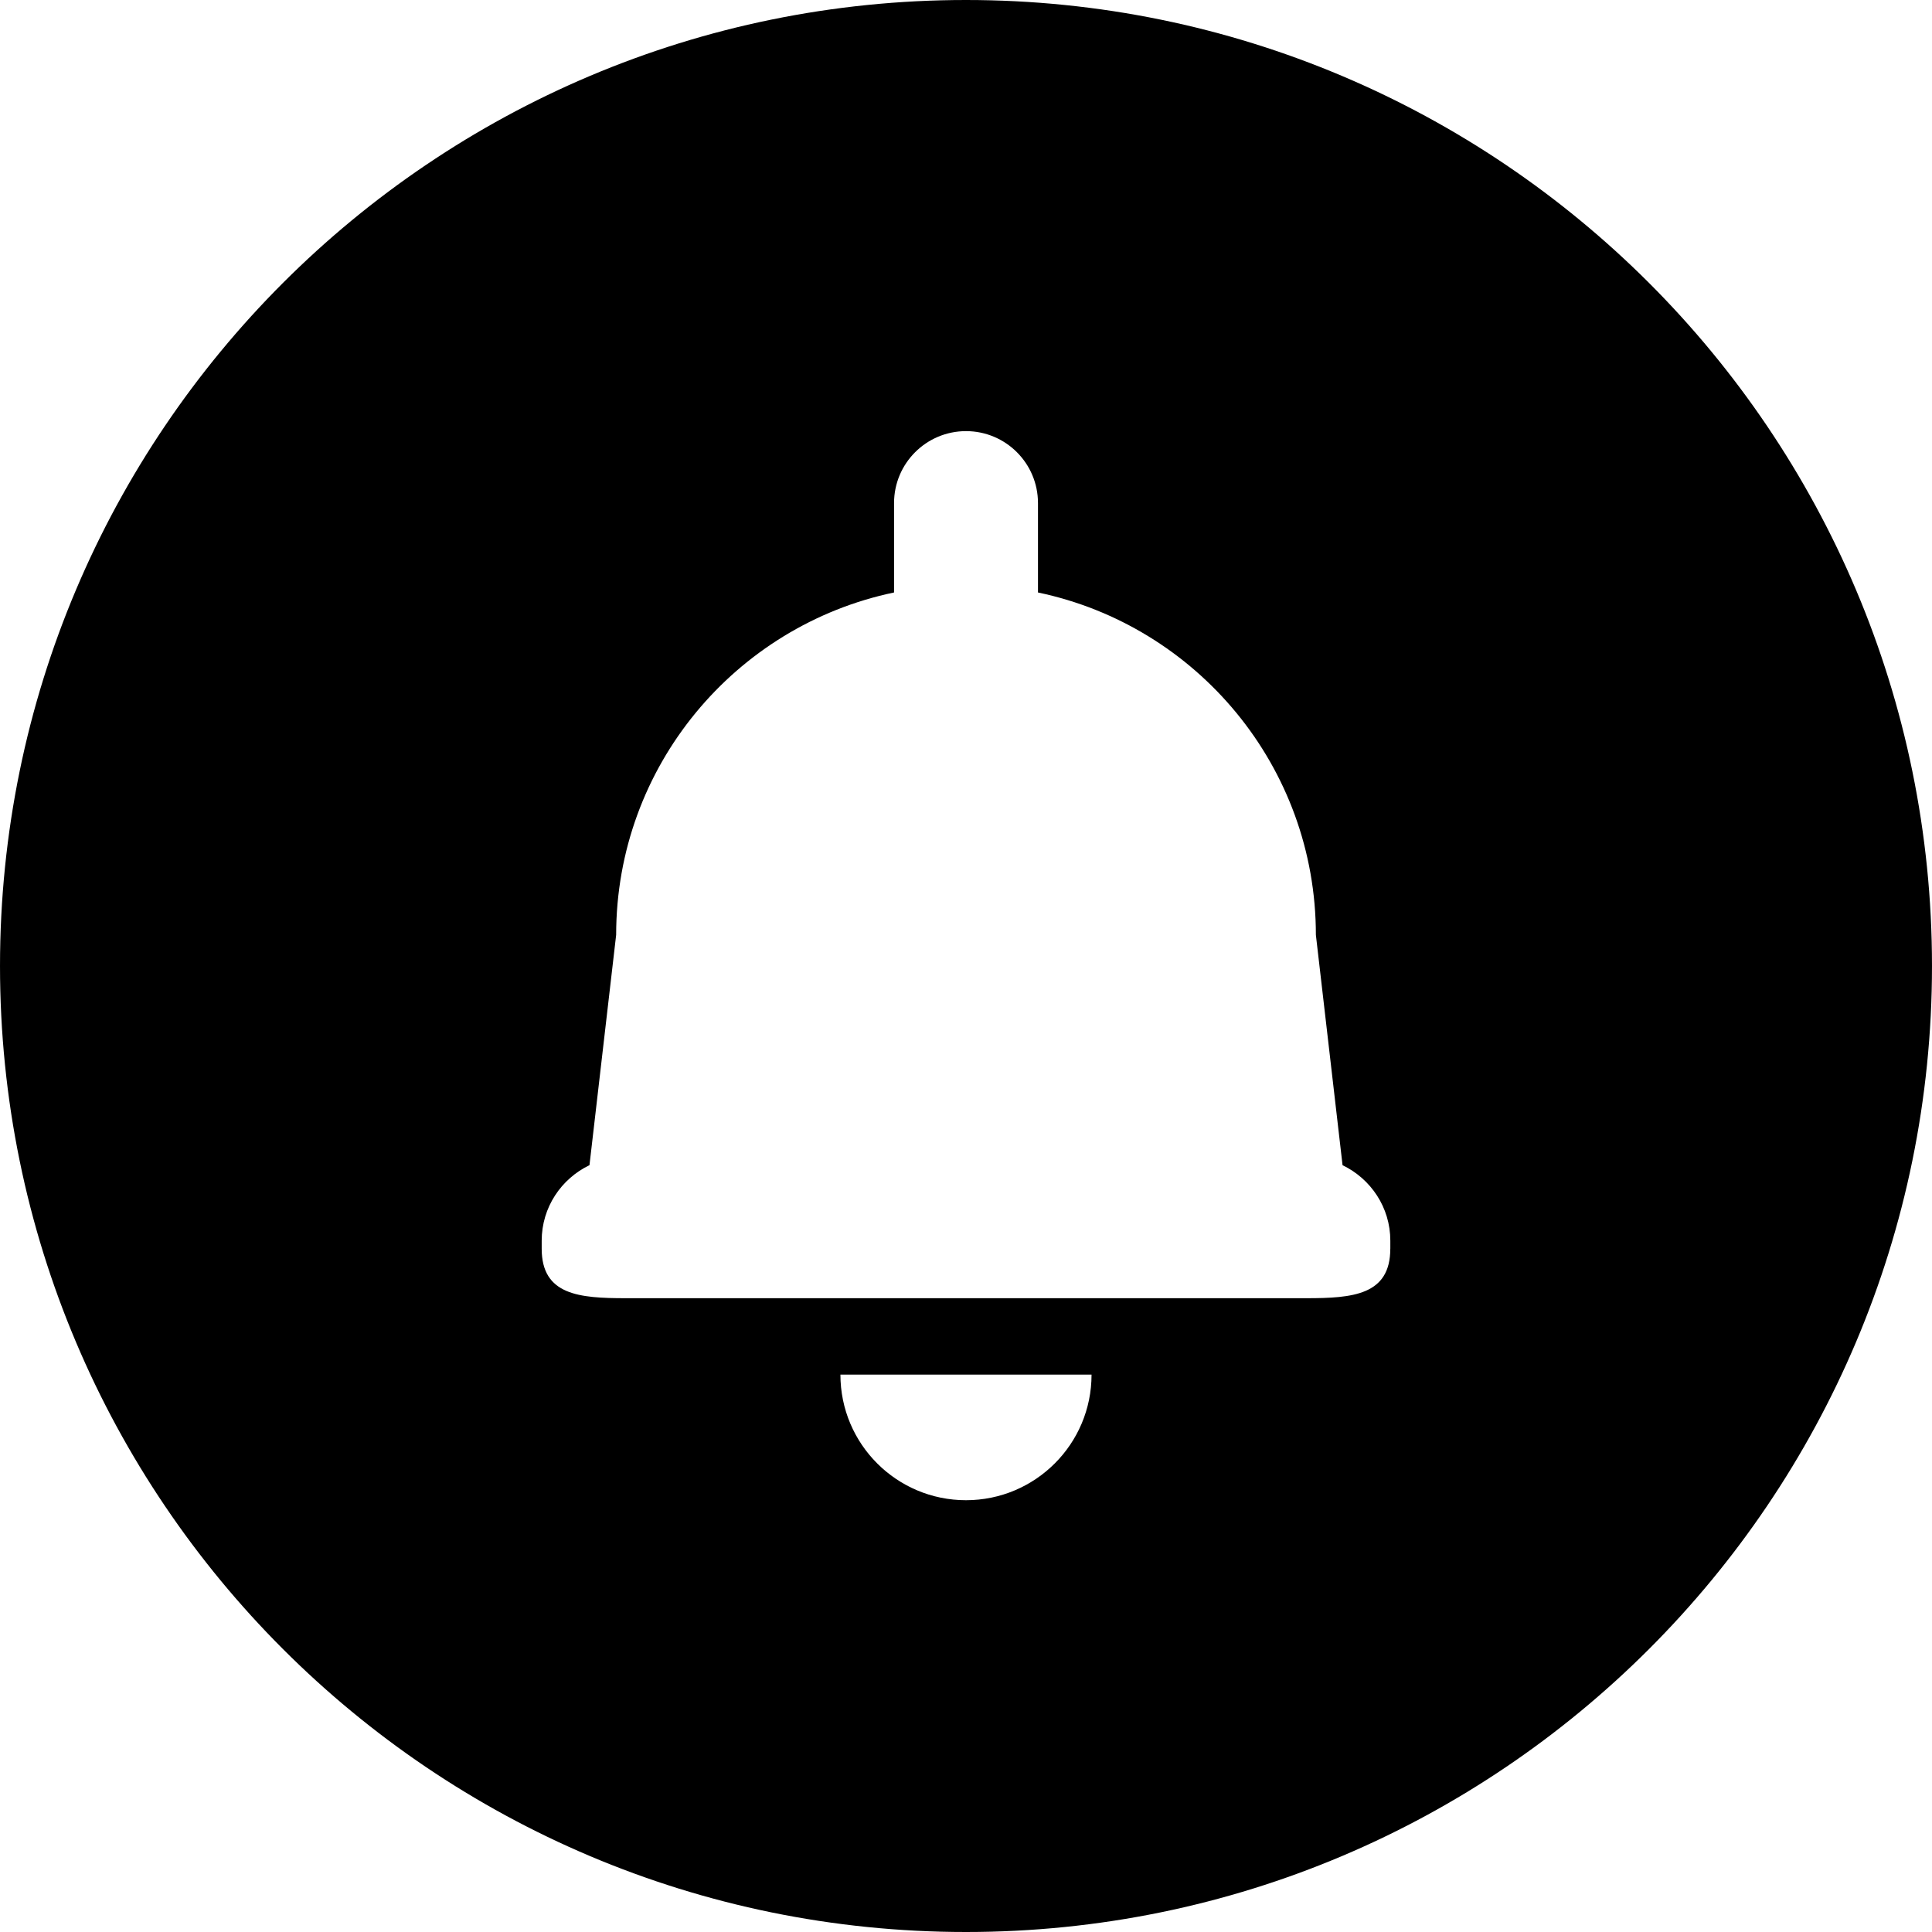
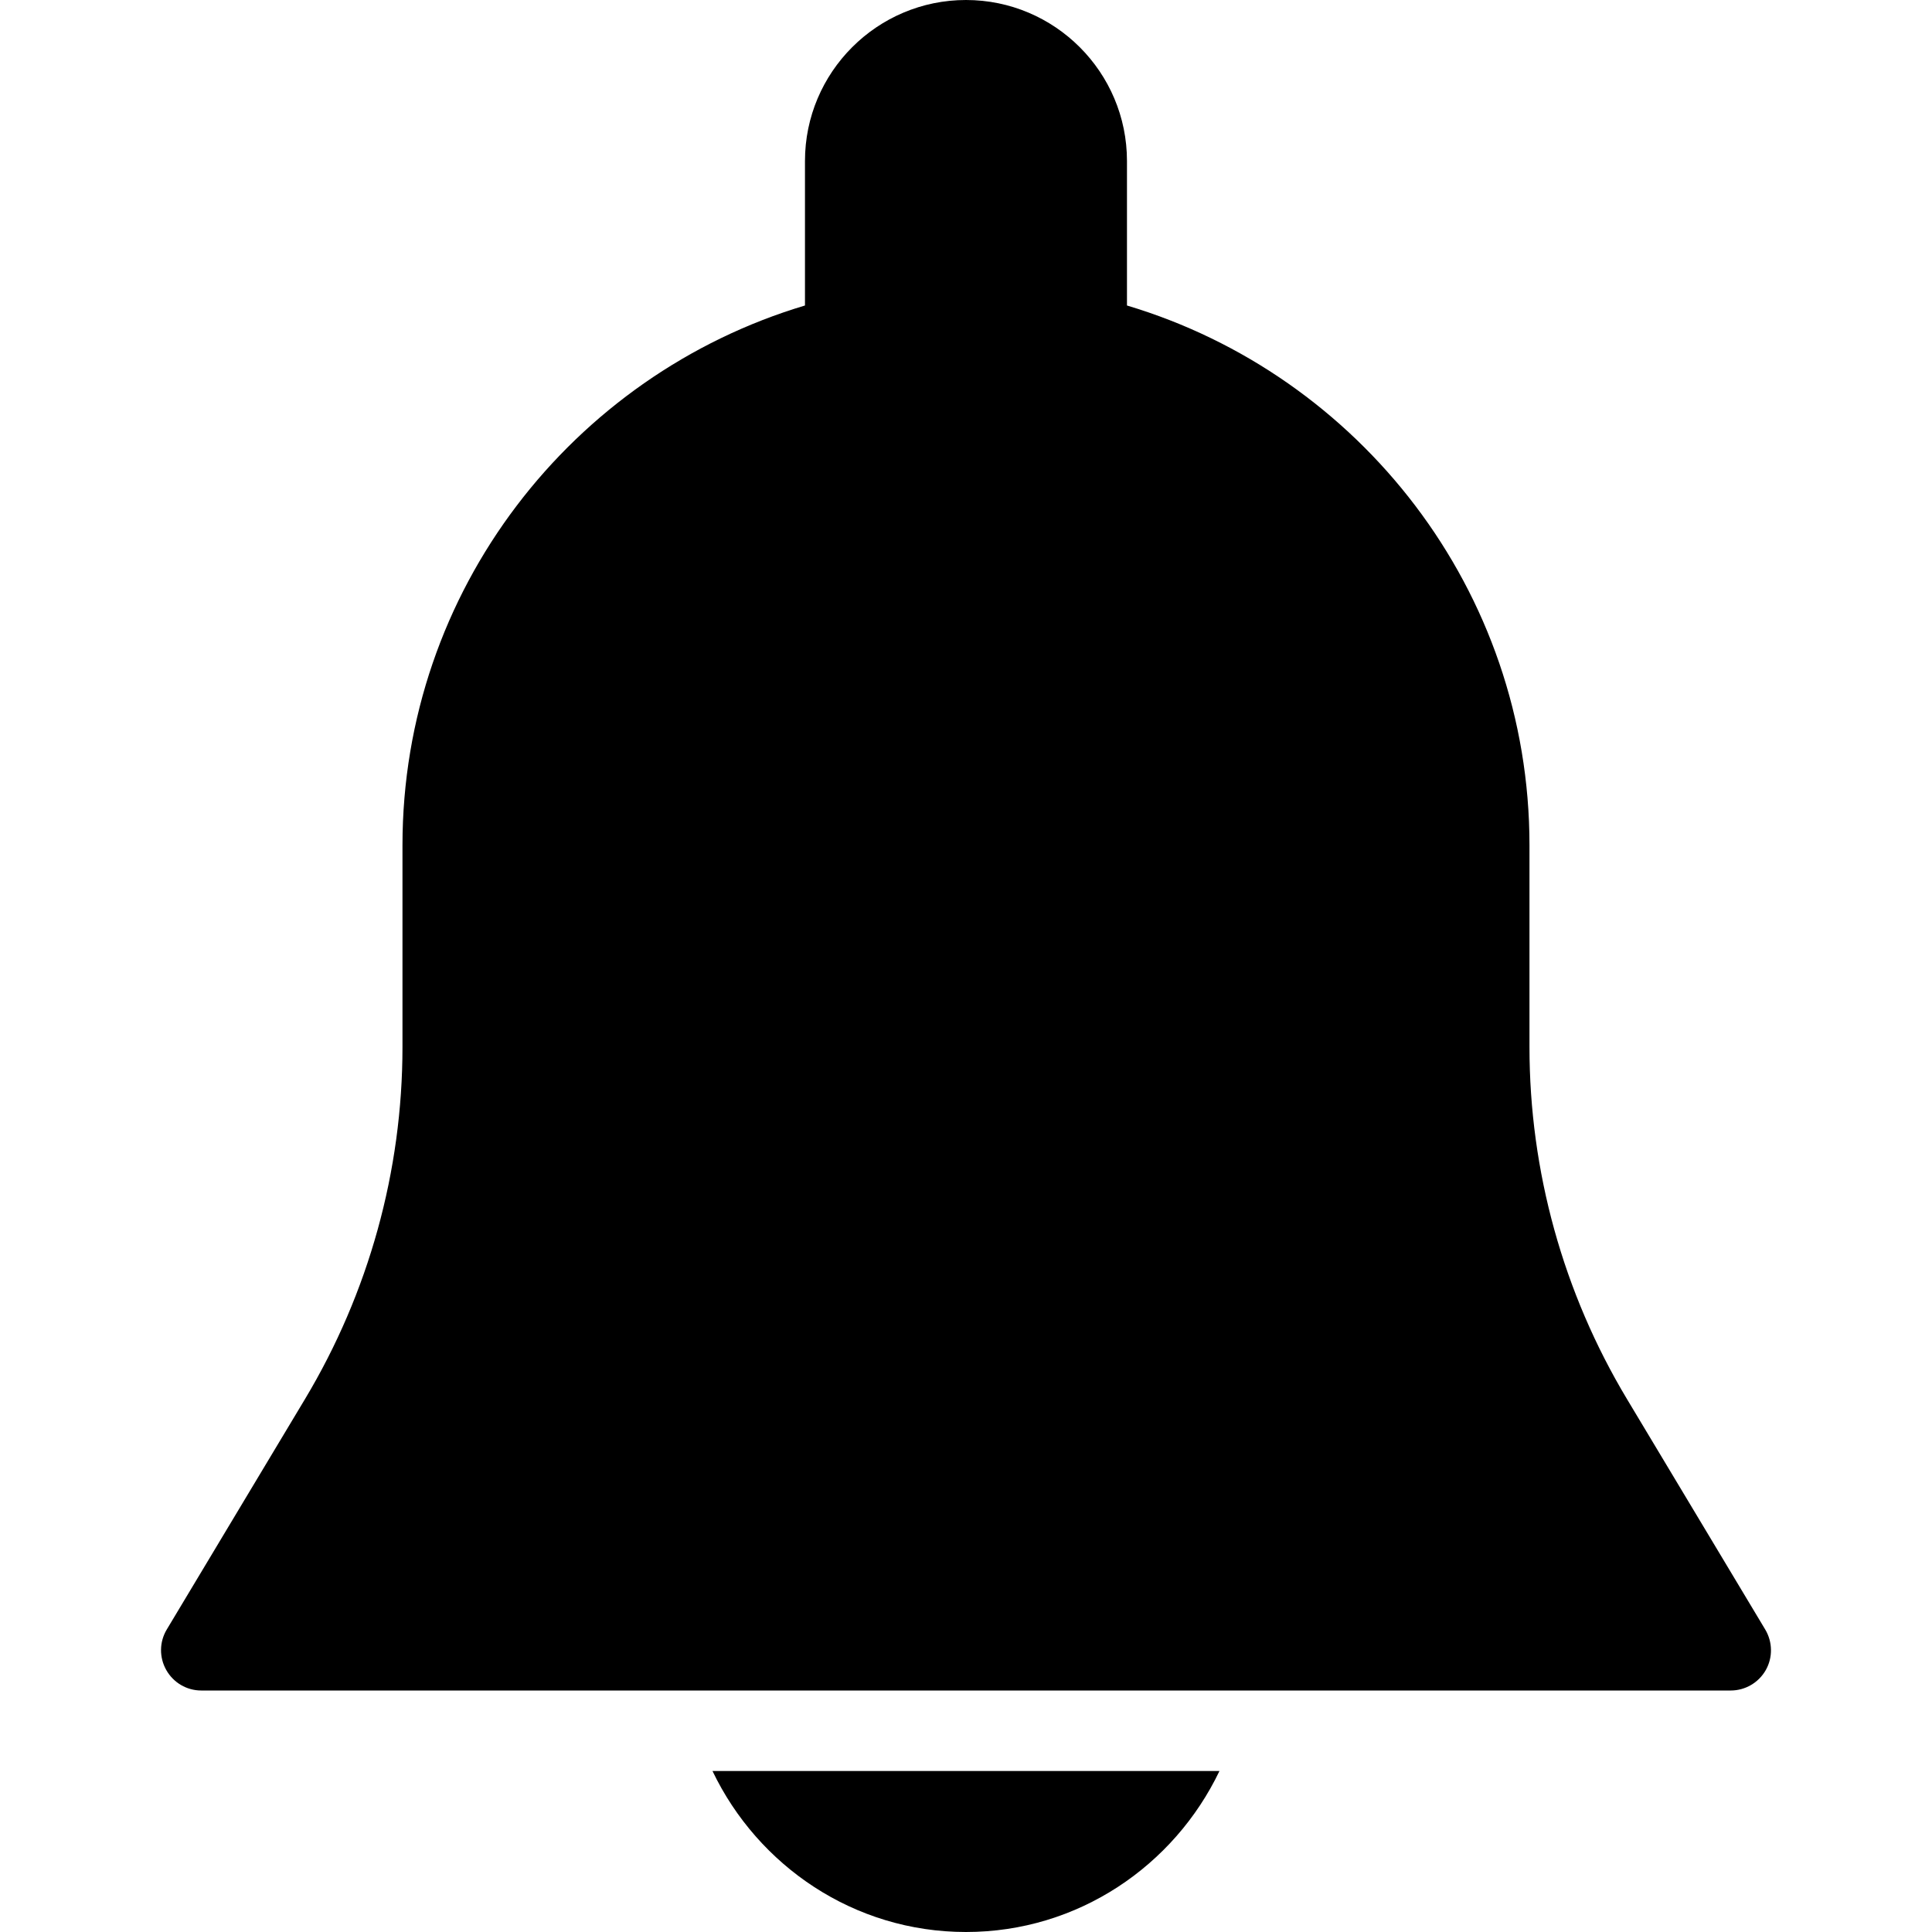
- <svg xmlns="http://www.w3.org/2000/svg" version="1.1" id="Layer_1" x="0px" y="0px" viewBox="0 0 300 300" style="enable-background:new 0 0 300 300;" xml:space="preserve">
+ <svg xmlns="http://www.w3.org/2000/svg" version="1.1" id="Capa_1" x="0px" y="0px" viewBox="0 0 512 512" style="enable-background:new 0 0 512 512;" xml:space="preserve">
  <g>
    <g>
-       <path d="M149.996,0C67.157,0,0.001,67.161,0.001,149.997S67.157,300,149.996,300s150.003-67.163,150.003-150.003    S232.835,0,149.996,0z M149.999,232.951c-10.766,0-19.499-8.725-19.499-19.499h38.995    C169.497,224.226,160.765,232.951,149.999,232.951z M215.889,193.9h-0.005v-0.001c0,7.21-5.843,7.685-13.048,7.685H97.16    c-7.208,0-13.046-0.475-13.046-7.685v-1.242c0-5.185,3.045-9.625,7.42-11.731l4.142-35.753c0-26.174,18.51-48.02,43.152-53.174    v-13.88c0-6.17,5.003-11.173,11.176-11.173c6.17,0,11.173,5.003,11.173,11.173V92c24.642,5.153,43.152,26.997,43.152,53.174    l4.142,35.758c4.375,2.109,7.418,6.541,7.418,11.726V193.9z" />
+       <path d="M467.812,431.851l-36.629-61.056c-16.917-28.181-25.856-60.459-25.856-93.312V224c0-67.52-45.056-124.629-106.667-143.04    V42.667C298.66,19.136,279.524,0,255.993,0s-42.667,19.136-42.667,42.667V80.96C151.716,99.371,106.66,156.48,106.66,224v53.483    c0,32.853-8.939,65.109-25.835,93.291l-36.629,61.056c-1.984,3.307-2.027,7.403-0.128,10.752c1.899,3.349,5.419,5.419,9.259,5.419    H458.66c3.84,0,7.381-2.069,9.28-5.397C469.839,439.275,469.775,435.136,467.812,431.851z" />
+     </g>
+   </g>
+   <g>
+     <g>
+       <path d="M188.815,469.333C200.847,494.464,226.319,512,255.993,512s55.147-17.536,67.179-42.667H188.815z" />
    </g>
  </g>
  <g>
</g>
  <g>
</g>
  <g>
</g>
  <g>
</g>
  <g>
</g>
  <g>
</g>
  <g>
</g>
  <g>
</g>
  <g>
</g>
  <g>
</g>
  <g>
</g>
  <g>
</g>
  <g>
</g>
  <g>
</g>
  <g>
</g>
</svg>
